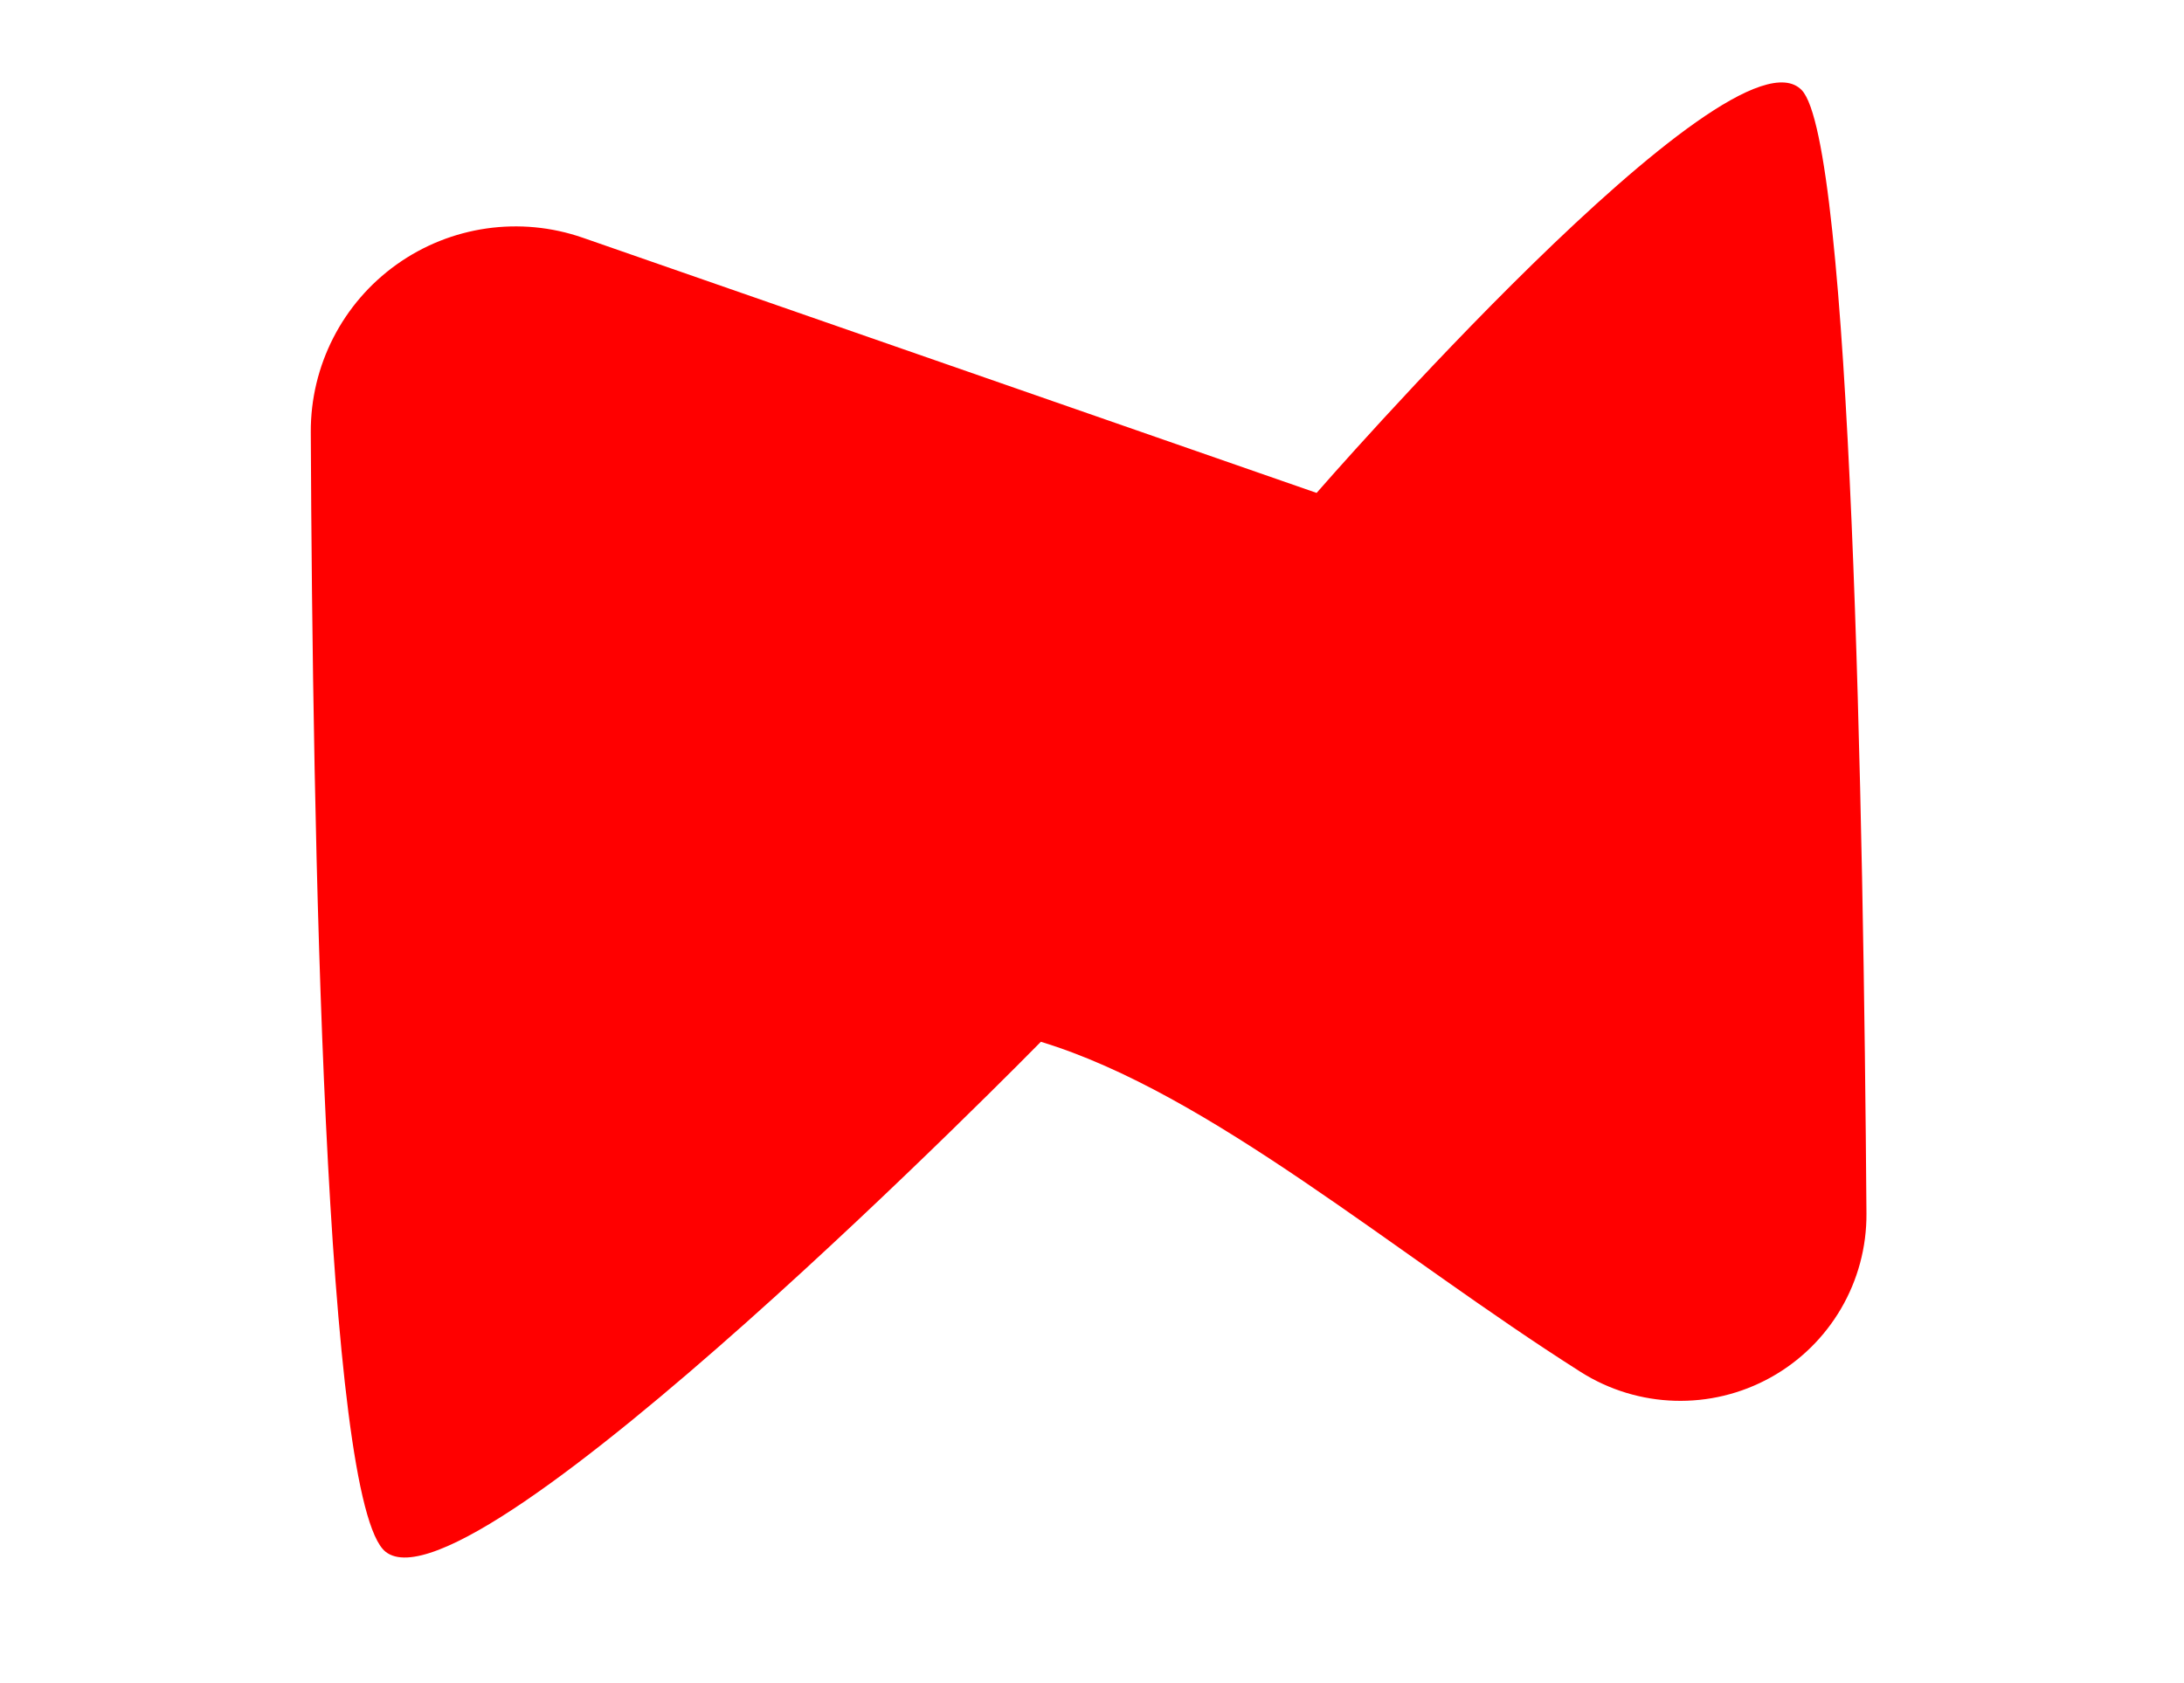
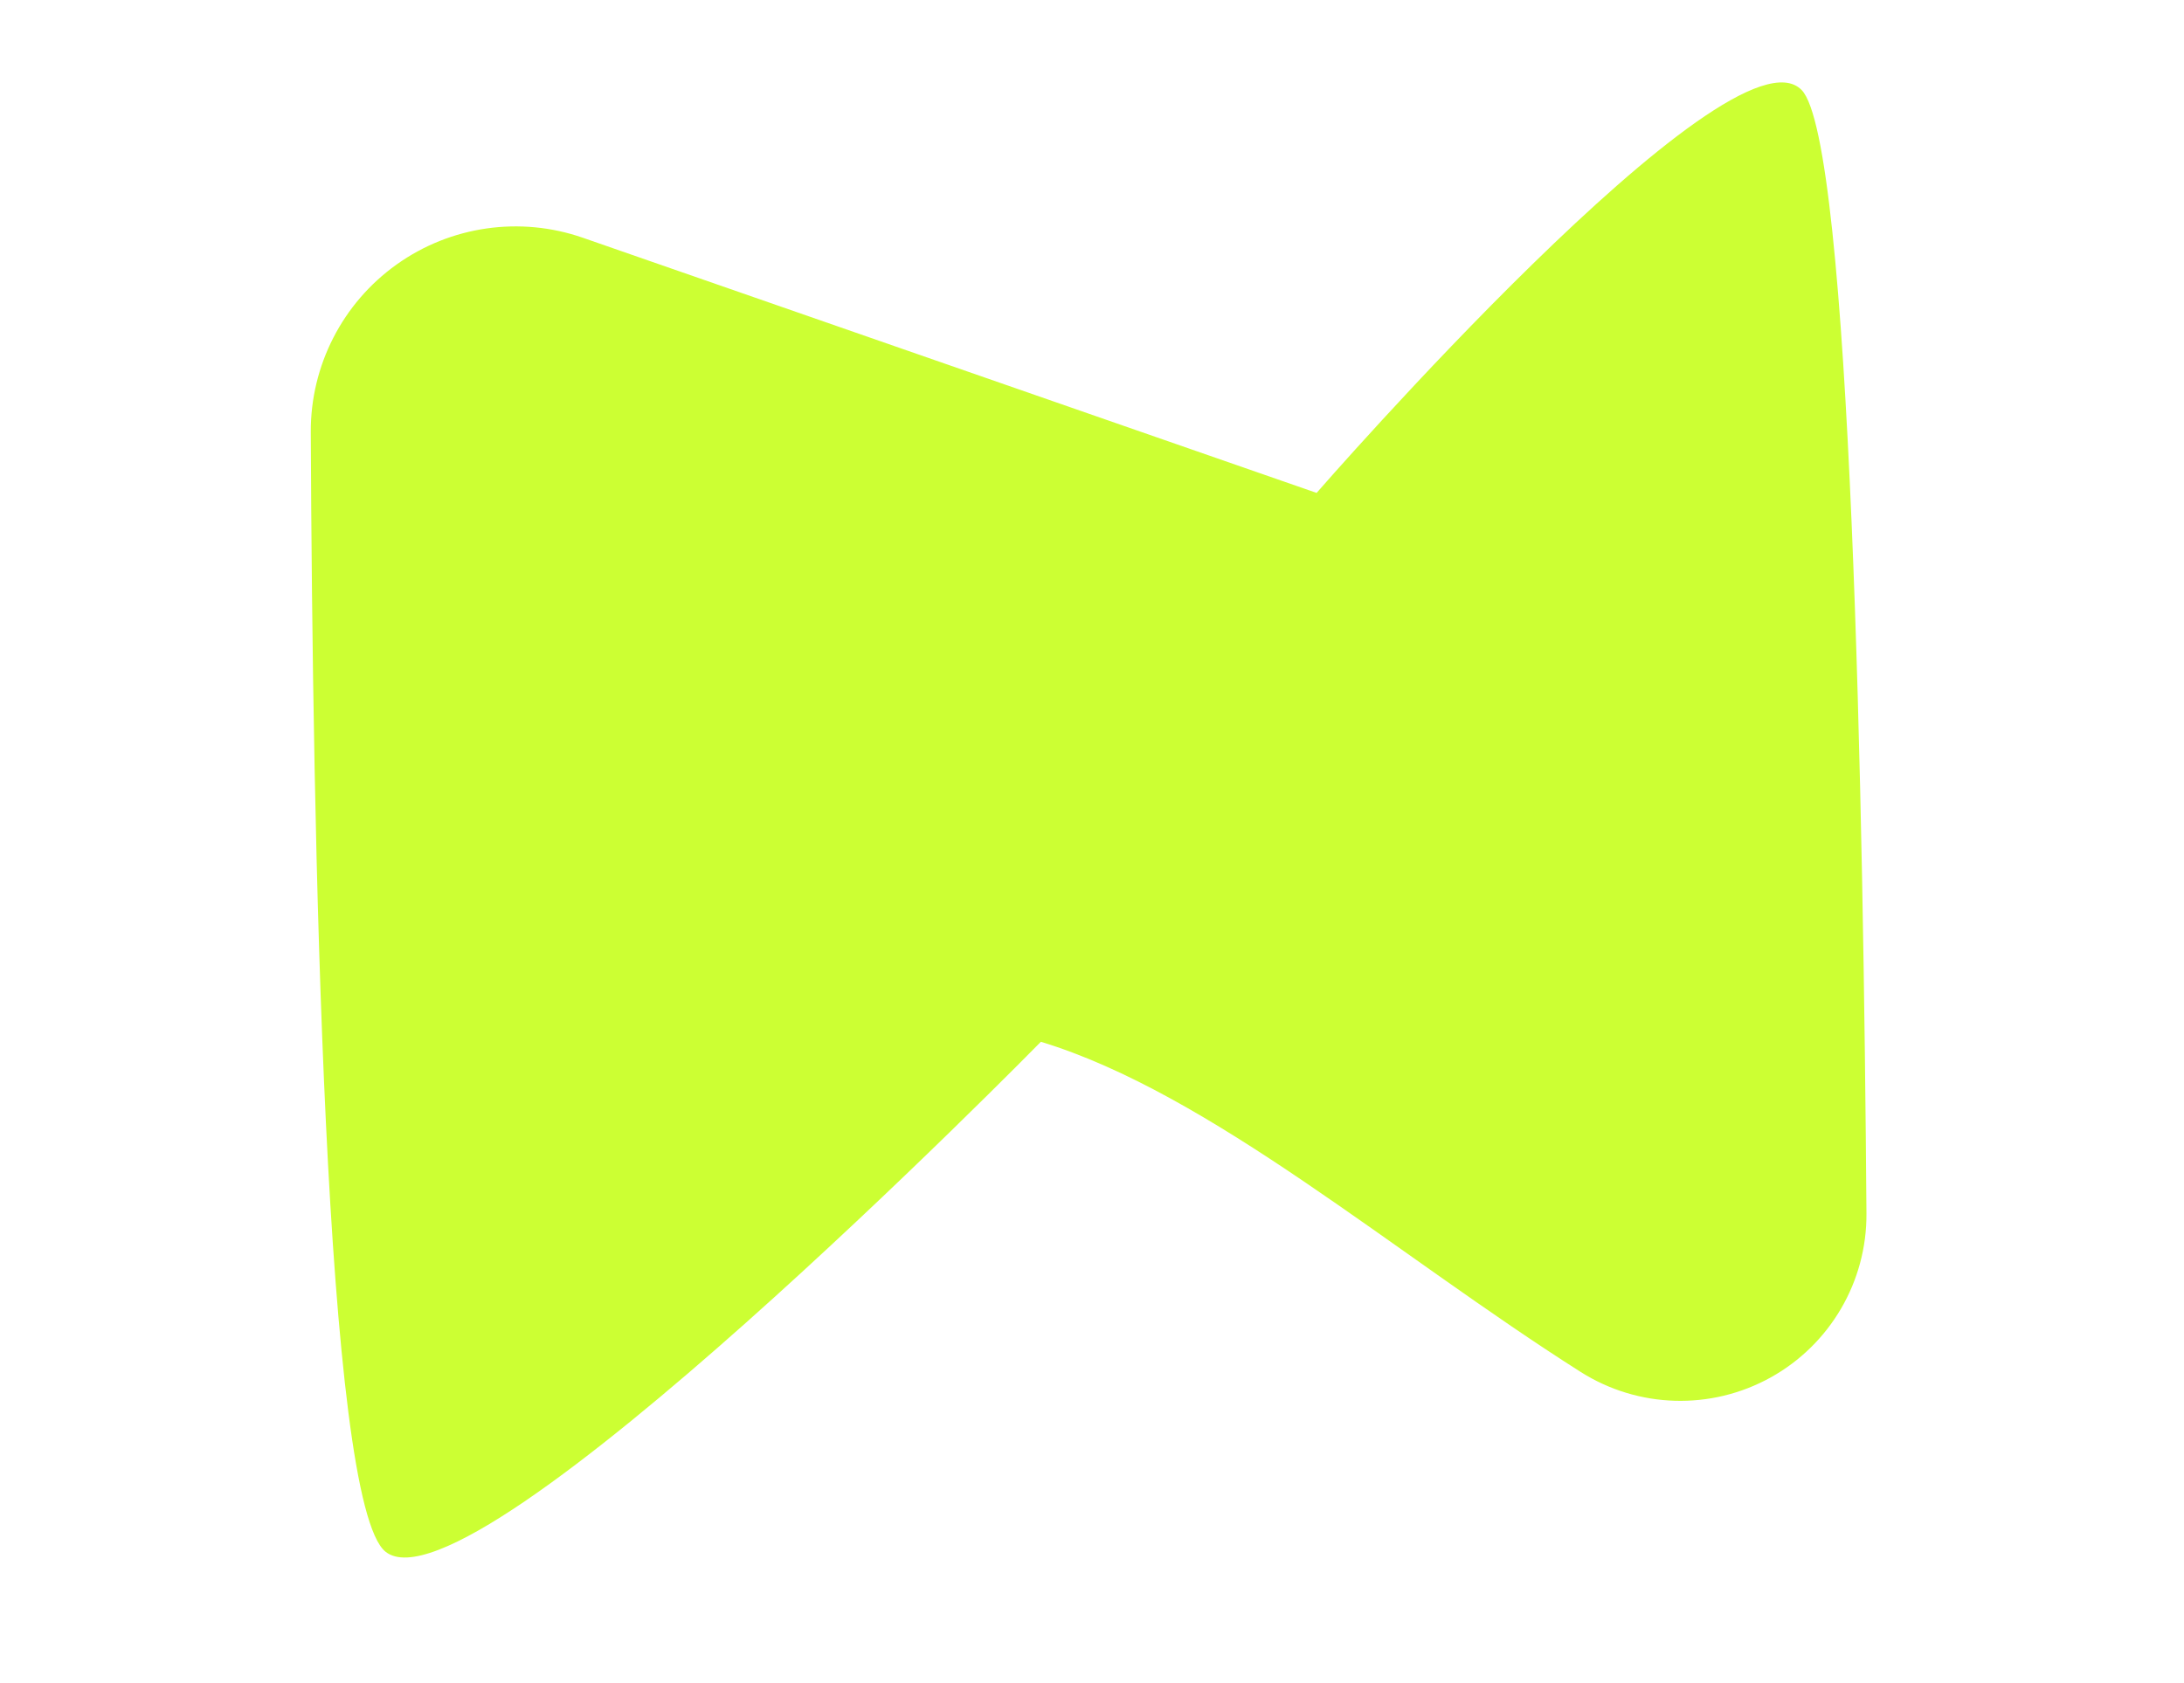
<svg xmlns="http://www.w3.org/2000/svg" width="100%" height="100%" viewBox="0 0 610 470" version="1.1" xml:space="preserve" style="fill-rule:evenodd;clip-rule:evenodd;stroke-linejoin:round;stroke-miterlimit:2;">
-   <path d="M503.224,25.171C483.513,4.698 367.731,137.707 367.731,137.707C367.731,137.707 245.971,95.354 162.804,66.425C145.273,60.326 125.872,63.113 110.766,73.9C95.66,84.686 86.726,102.132 86.804,120.694C87.285,231.814 90.634,419.906 107.688,433.517C132.003,452.922 290.718,291.048 290.718,291.048C338.103,305.473 389.428,350.258 441.496,383.293C457.567,393.473 477.915,394.063 494.549,384.831C511.182,375.599 521.446,358.02 521.309,338.996C520.496,228.043 517.067,39.548 503.224,25.171Z" style="fill:rgb(255,0,0);" />
+   <path d="M503.224,25.171C483.513,4.698 367.731,137.707 367.731,137.707C367.731,137.707 245.971,95.354 162.804,66.425C145.273,60.326 125.872,63.113 110.766,73.9C95.66,84.686 86.726,102.132 86.804,120.694C87.285,231.814 90.634,419.906 107.688,433.517C132.003,452.922 290.718,291.048 290.718,291.048C338.103,305.473 389.428,350.258 441.496,383.293C457.567,393.473 477.915,394.063 494.549,384.831C511.182,375.599 521.446,358.02 521.309,338.996C520.496,228.043 517.067,39.548 503.224,25.171Z" style="fill:hsl(75, 100%, 60%);" />
</svg>
